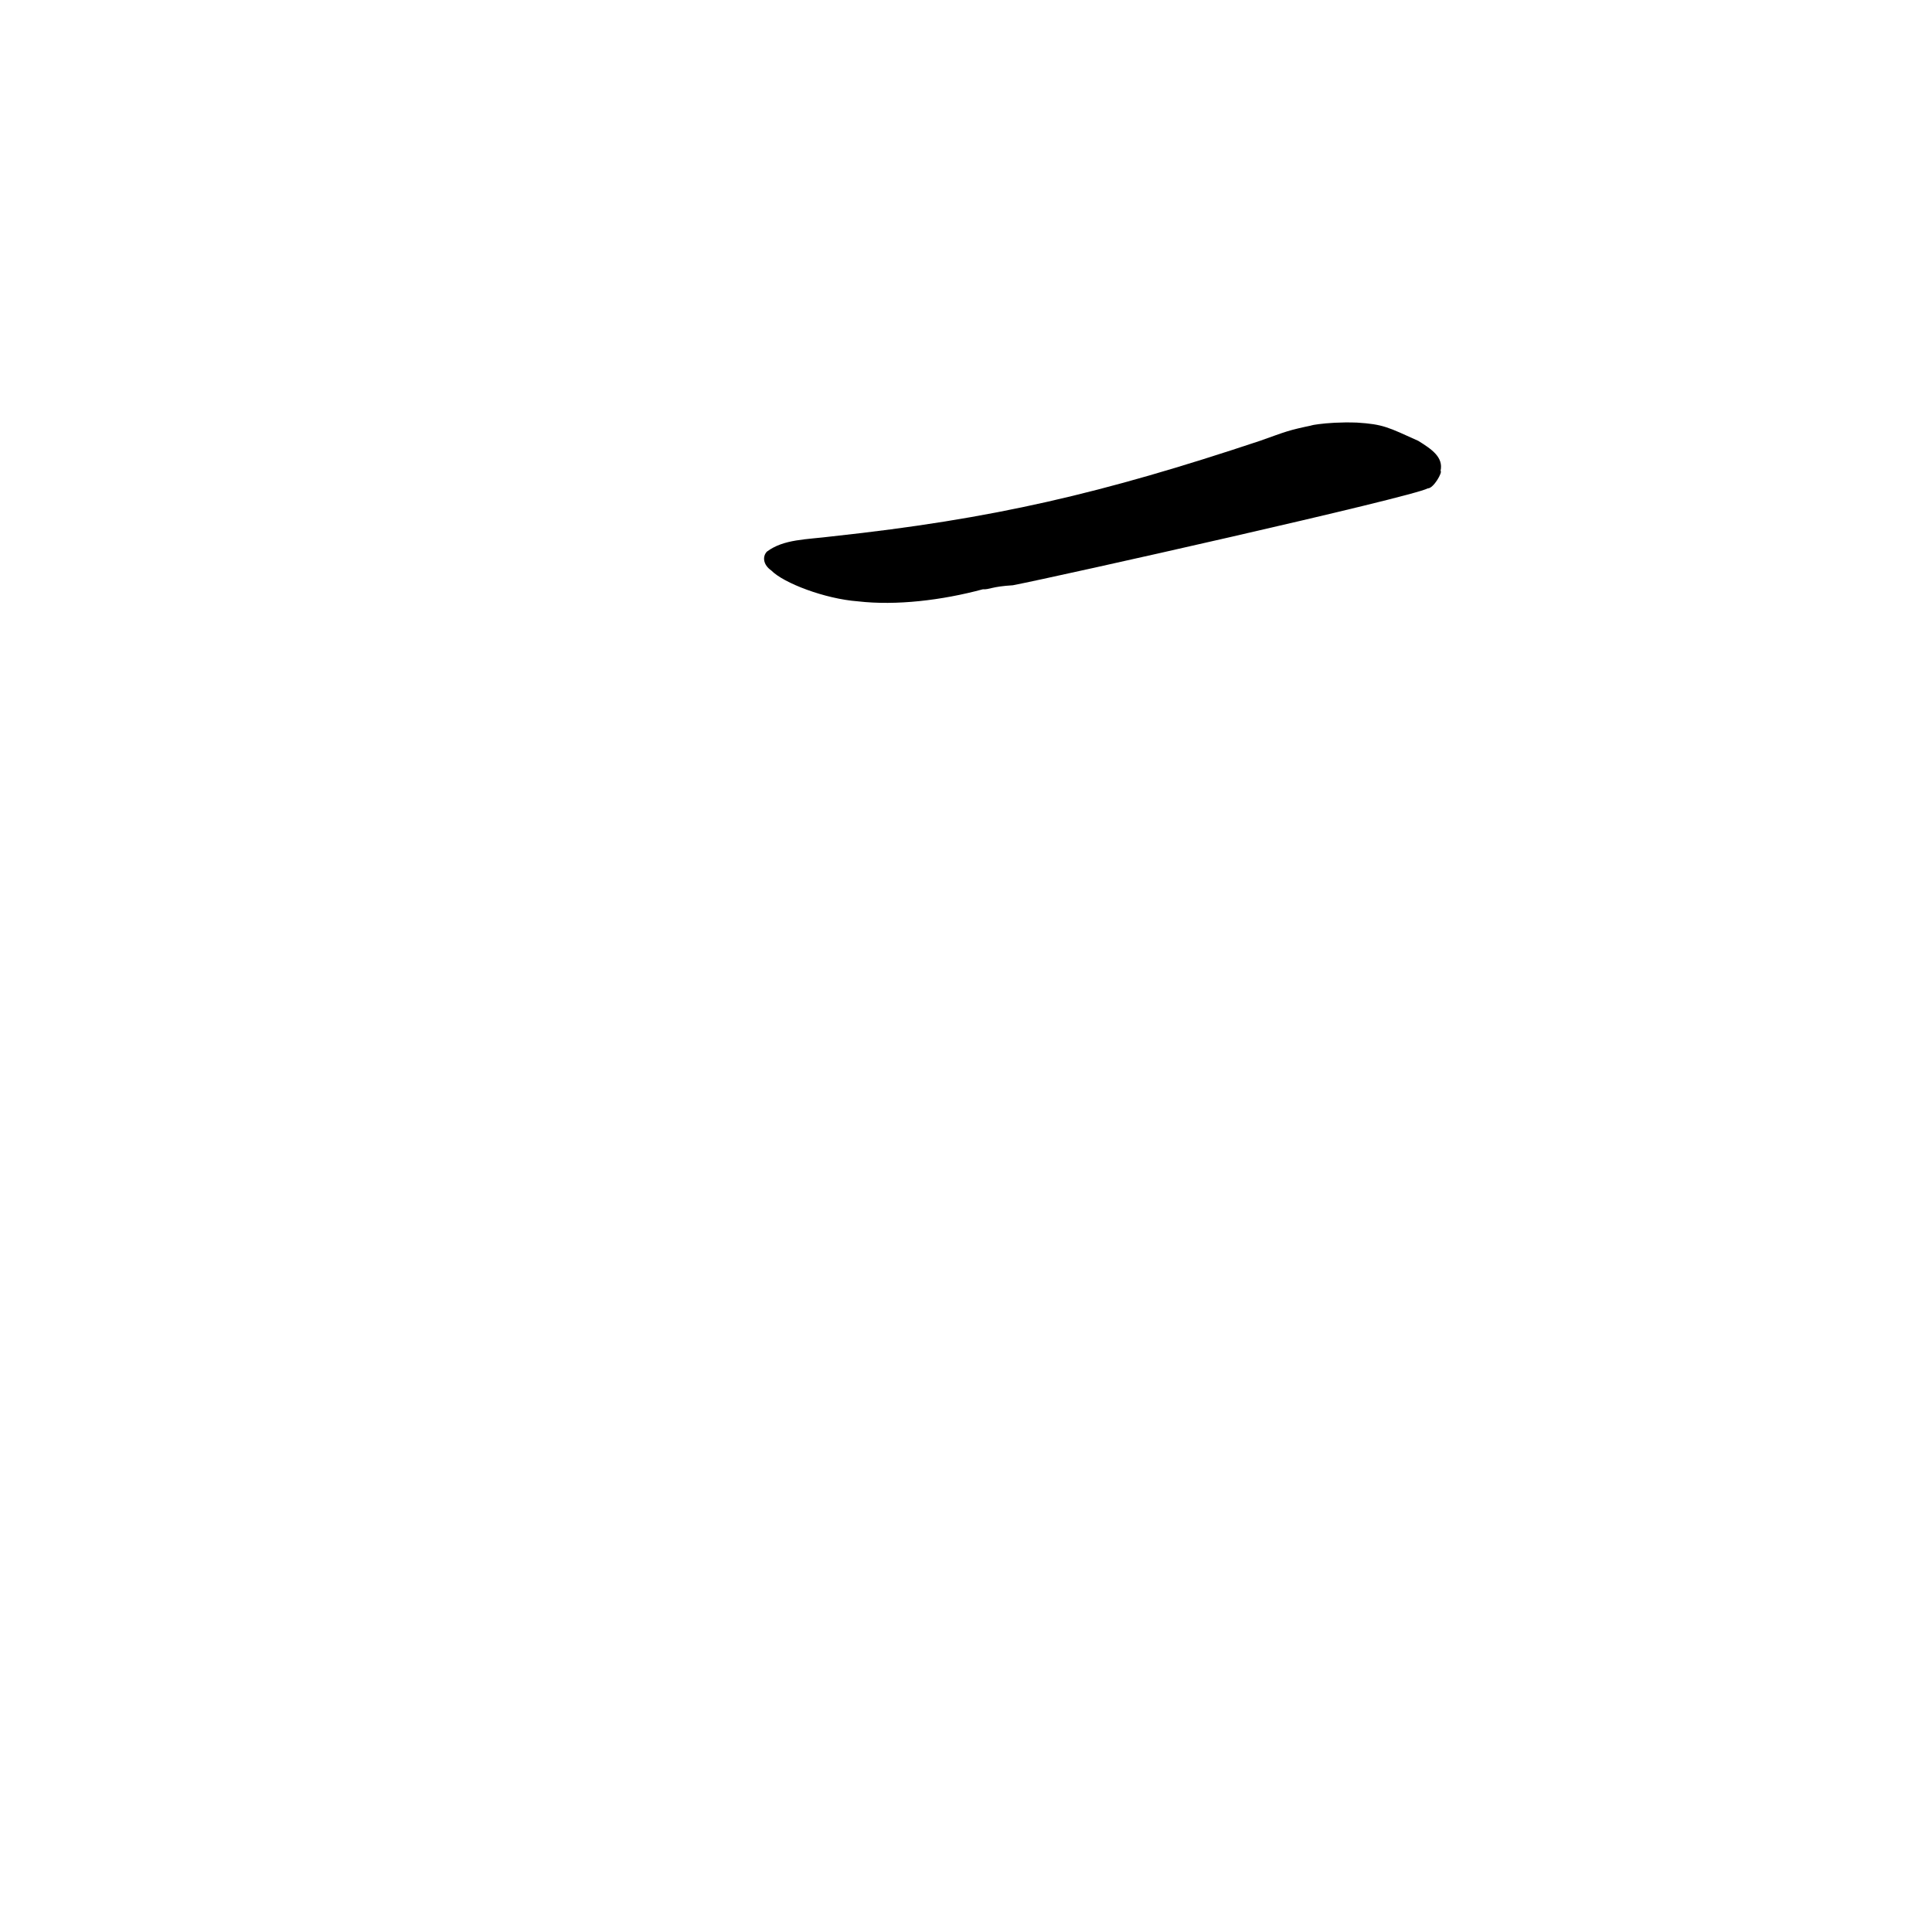
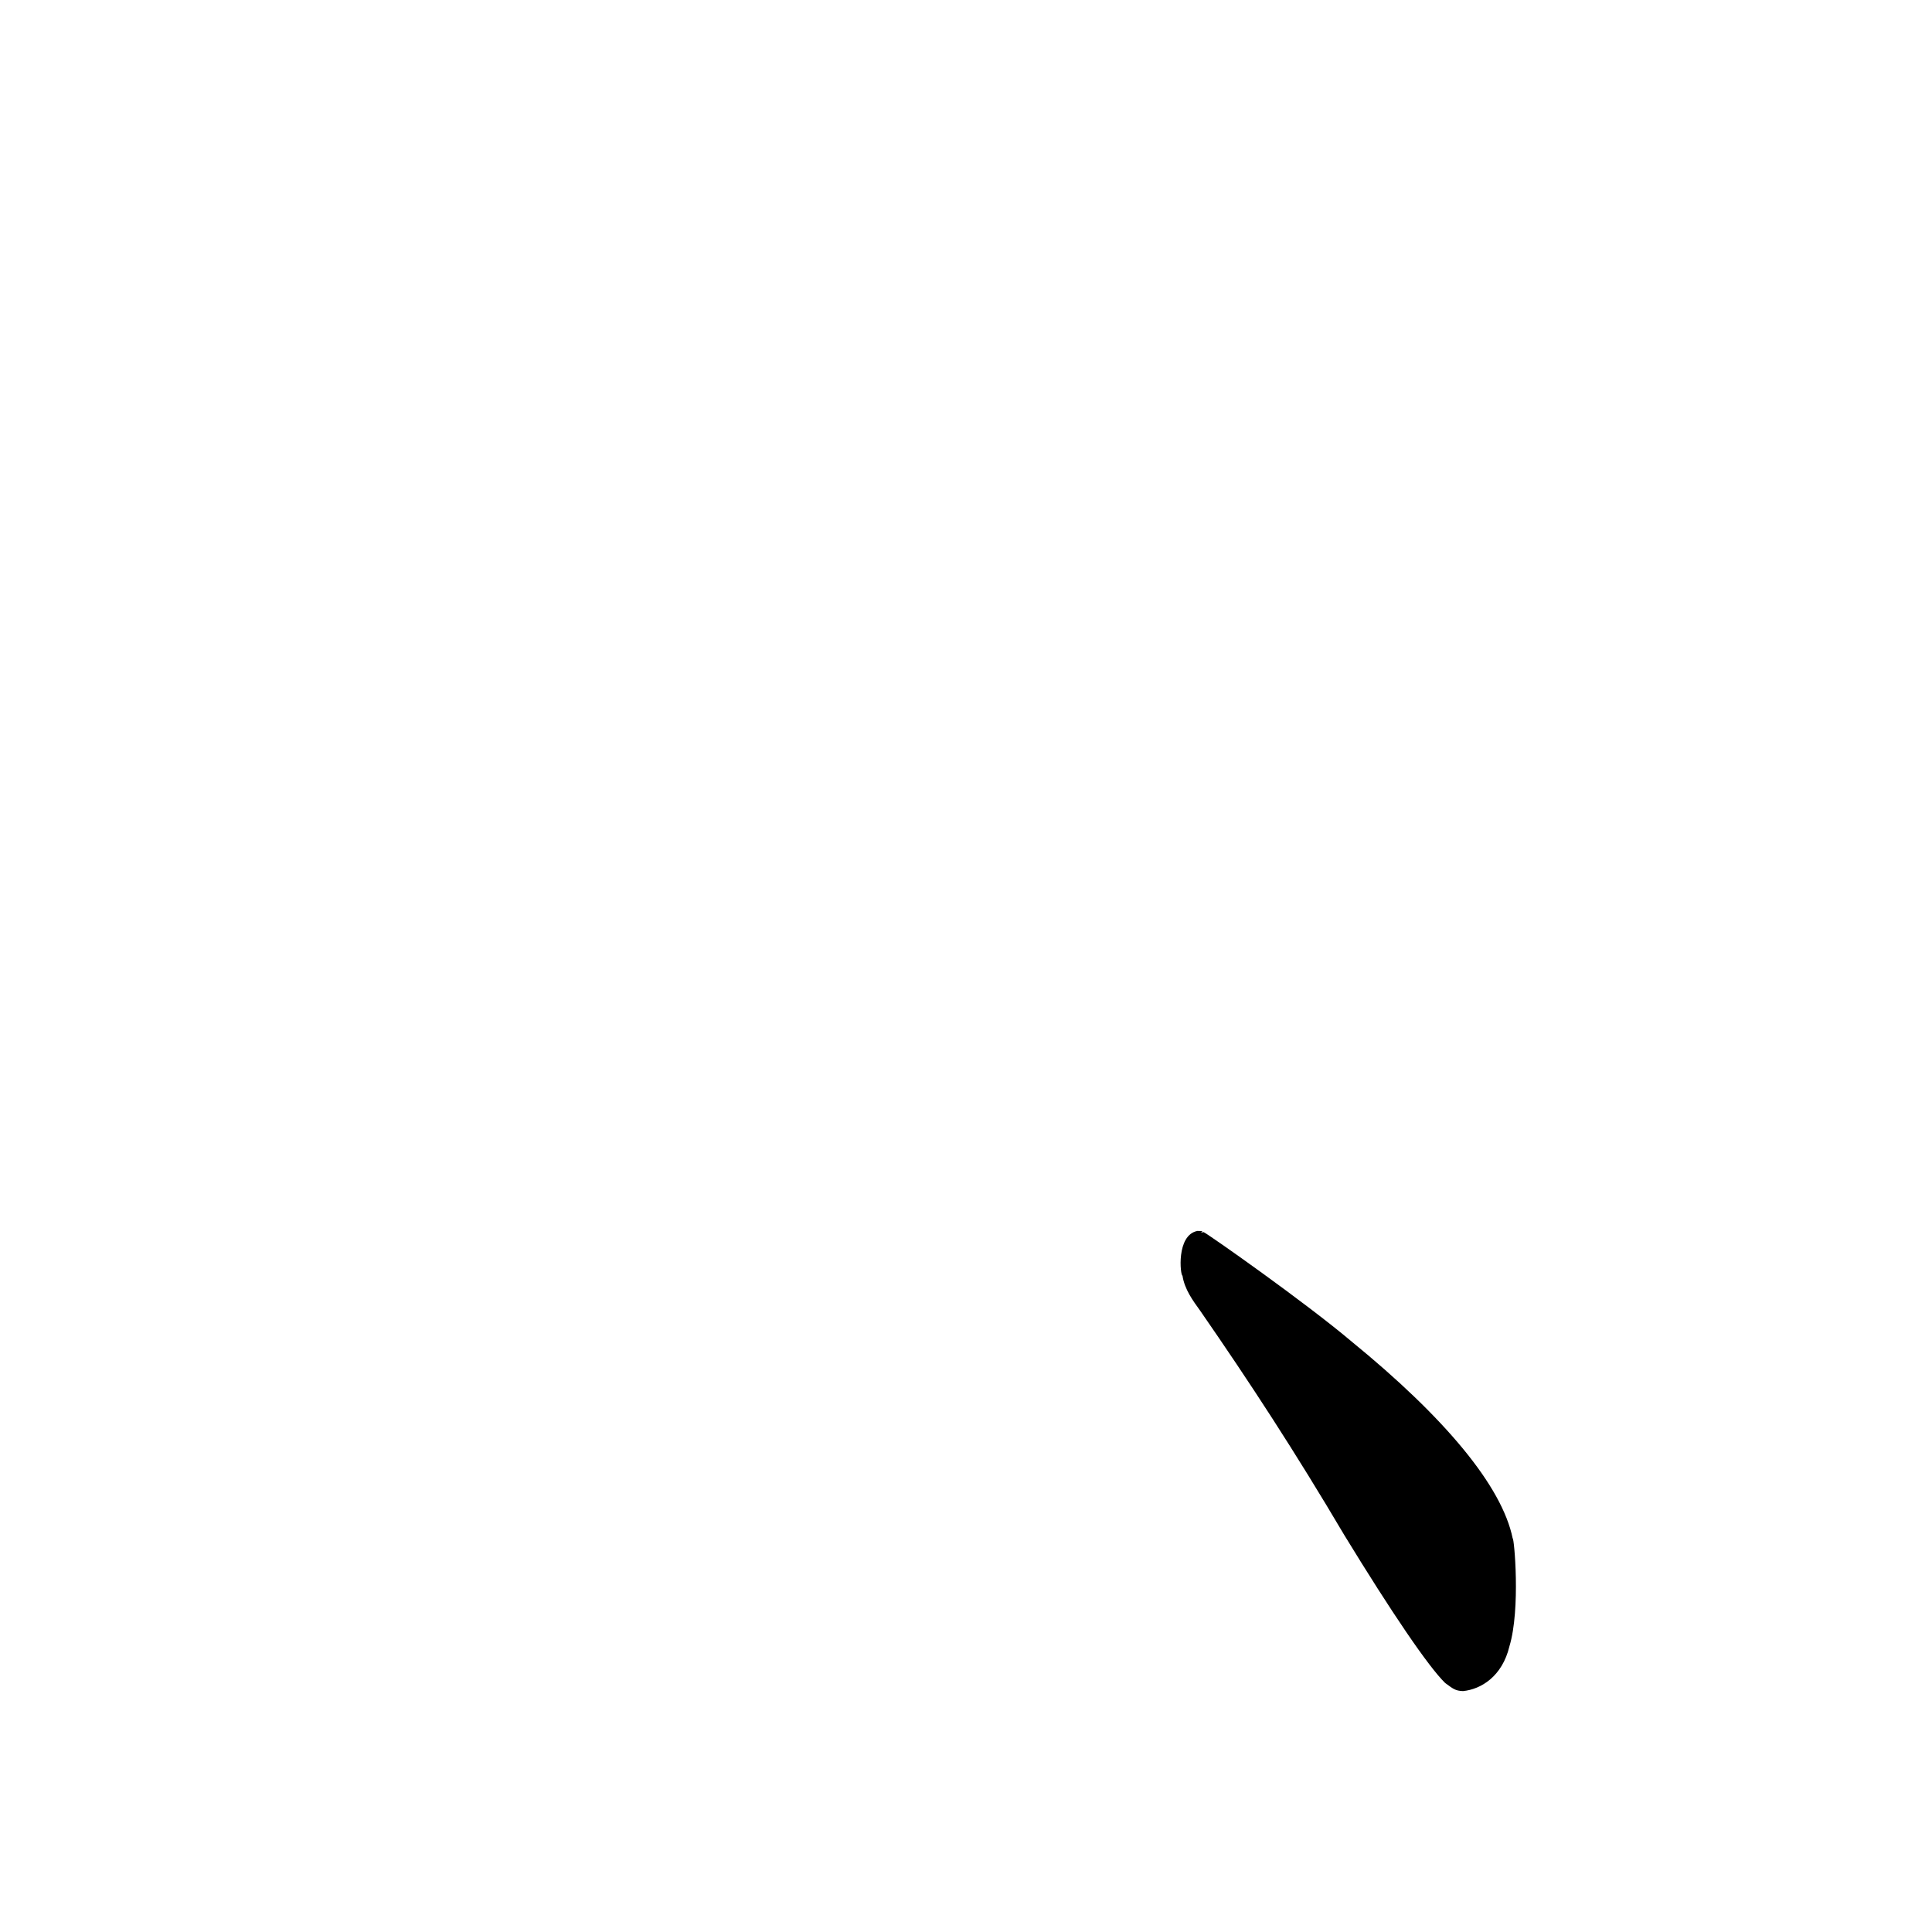
<svg xmlns="http://www.w3.org/2000/svg" height="1024" version="1.1" width="1024">
  <defs />
  <g>
-     <path d="M 696.204 225.283 C 682.387 228.136 681.953 228.652 667.858 233.635 C 584.24 261.489 526.559 275.059 441.261 284.261 C 427.179 286.038 415.494 285.677 406.492 292.353 C 404.102 294.817 404.297 299.228 408.783 302.352 C 415.304 309.054 437.264 317.423 454.706 318.72 C 474.976 321.062 499.126 318.2 520.94 312.336 C 524.44 312.553 525.451 310.883 536.837 310.205 C 560.826 305.564 748.142 263.558 756.777 258.838 C 759.764 258.949 764.727 250.209 763.531 249.542 C 765.1 242.384 758.939 238.131 751.691 233.649 C 735.793 226.48 733.207 224.861 719.242 223.986 C 701.444 223.342 690.899 226.357 696.204 225.283" fill="rgb(0, 0, 0)" opacity="0.999" stroke-width="1.0" />
+     <path d="M 634.681 652.417 C 623.264 654.597 625.603 676.196 626.738 676.108 C 627.814 683.351 632.342 689.482 636.051 694.605 C 662.456 732.742 686.488 769.589 712.529 813.667 C 737.745 854.931 757.192 883.497 765.956 892.011 C 769.992 894.929 771.222 896.192 775.435 896.313 C 784.96 895.362 796.22 888.566 800.033 872.554 C 806.018 852.791 802.517 814.766 801.754 815.395 C 796.106 787.66 765.768 751.343 716.593 711.215 C 691.969 690.369 640.877 654.471 637.987 653.058 C 633.409 653.899 640.788 652.371 634.681 652.417" fill="rgb(0, 0, 0)" opacity="0.999" stroke-width="1.0" />
  </g>
</svg>
